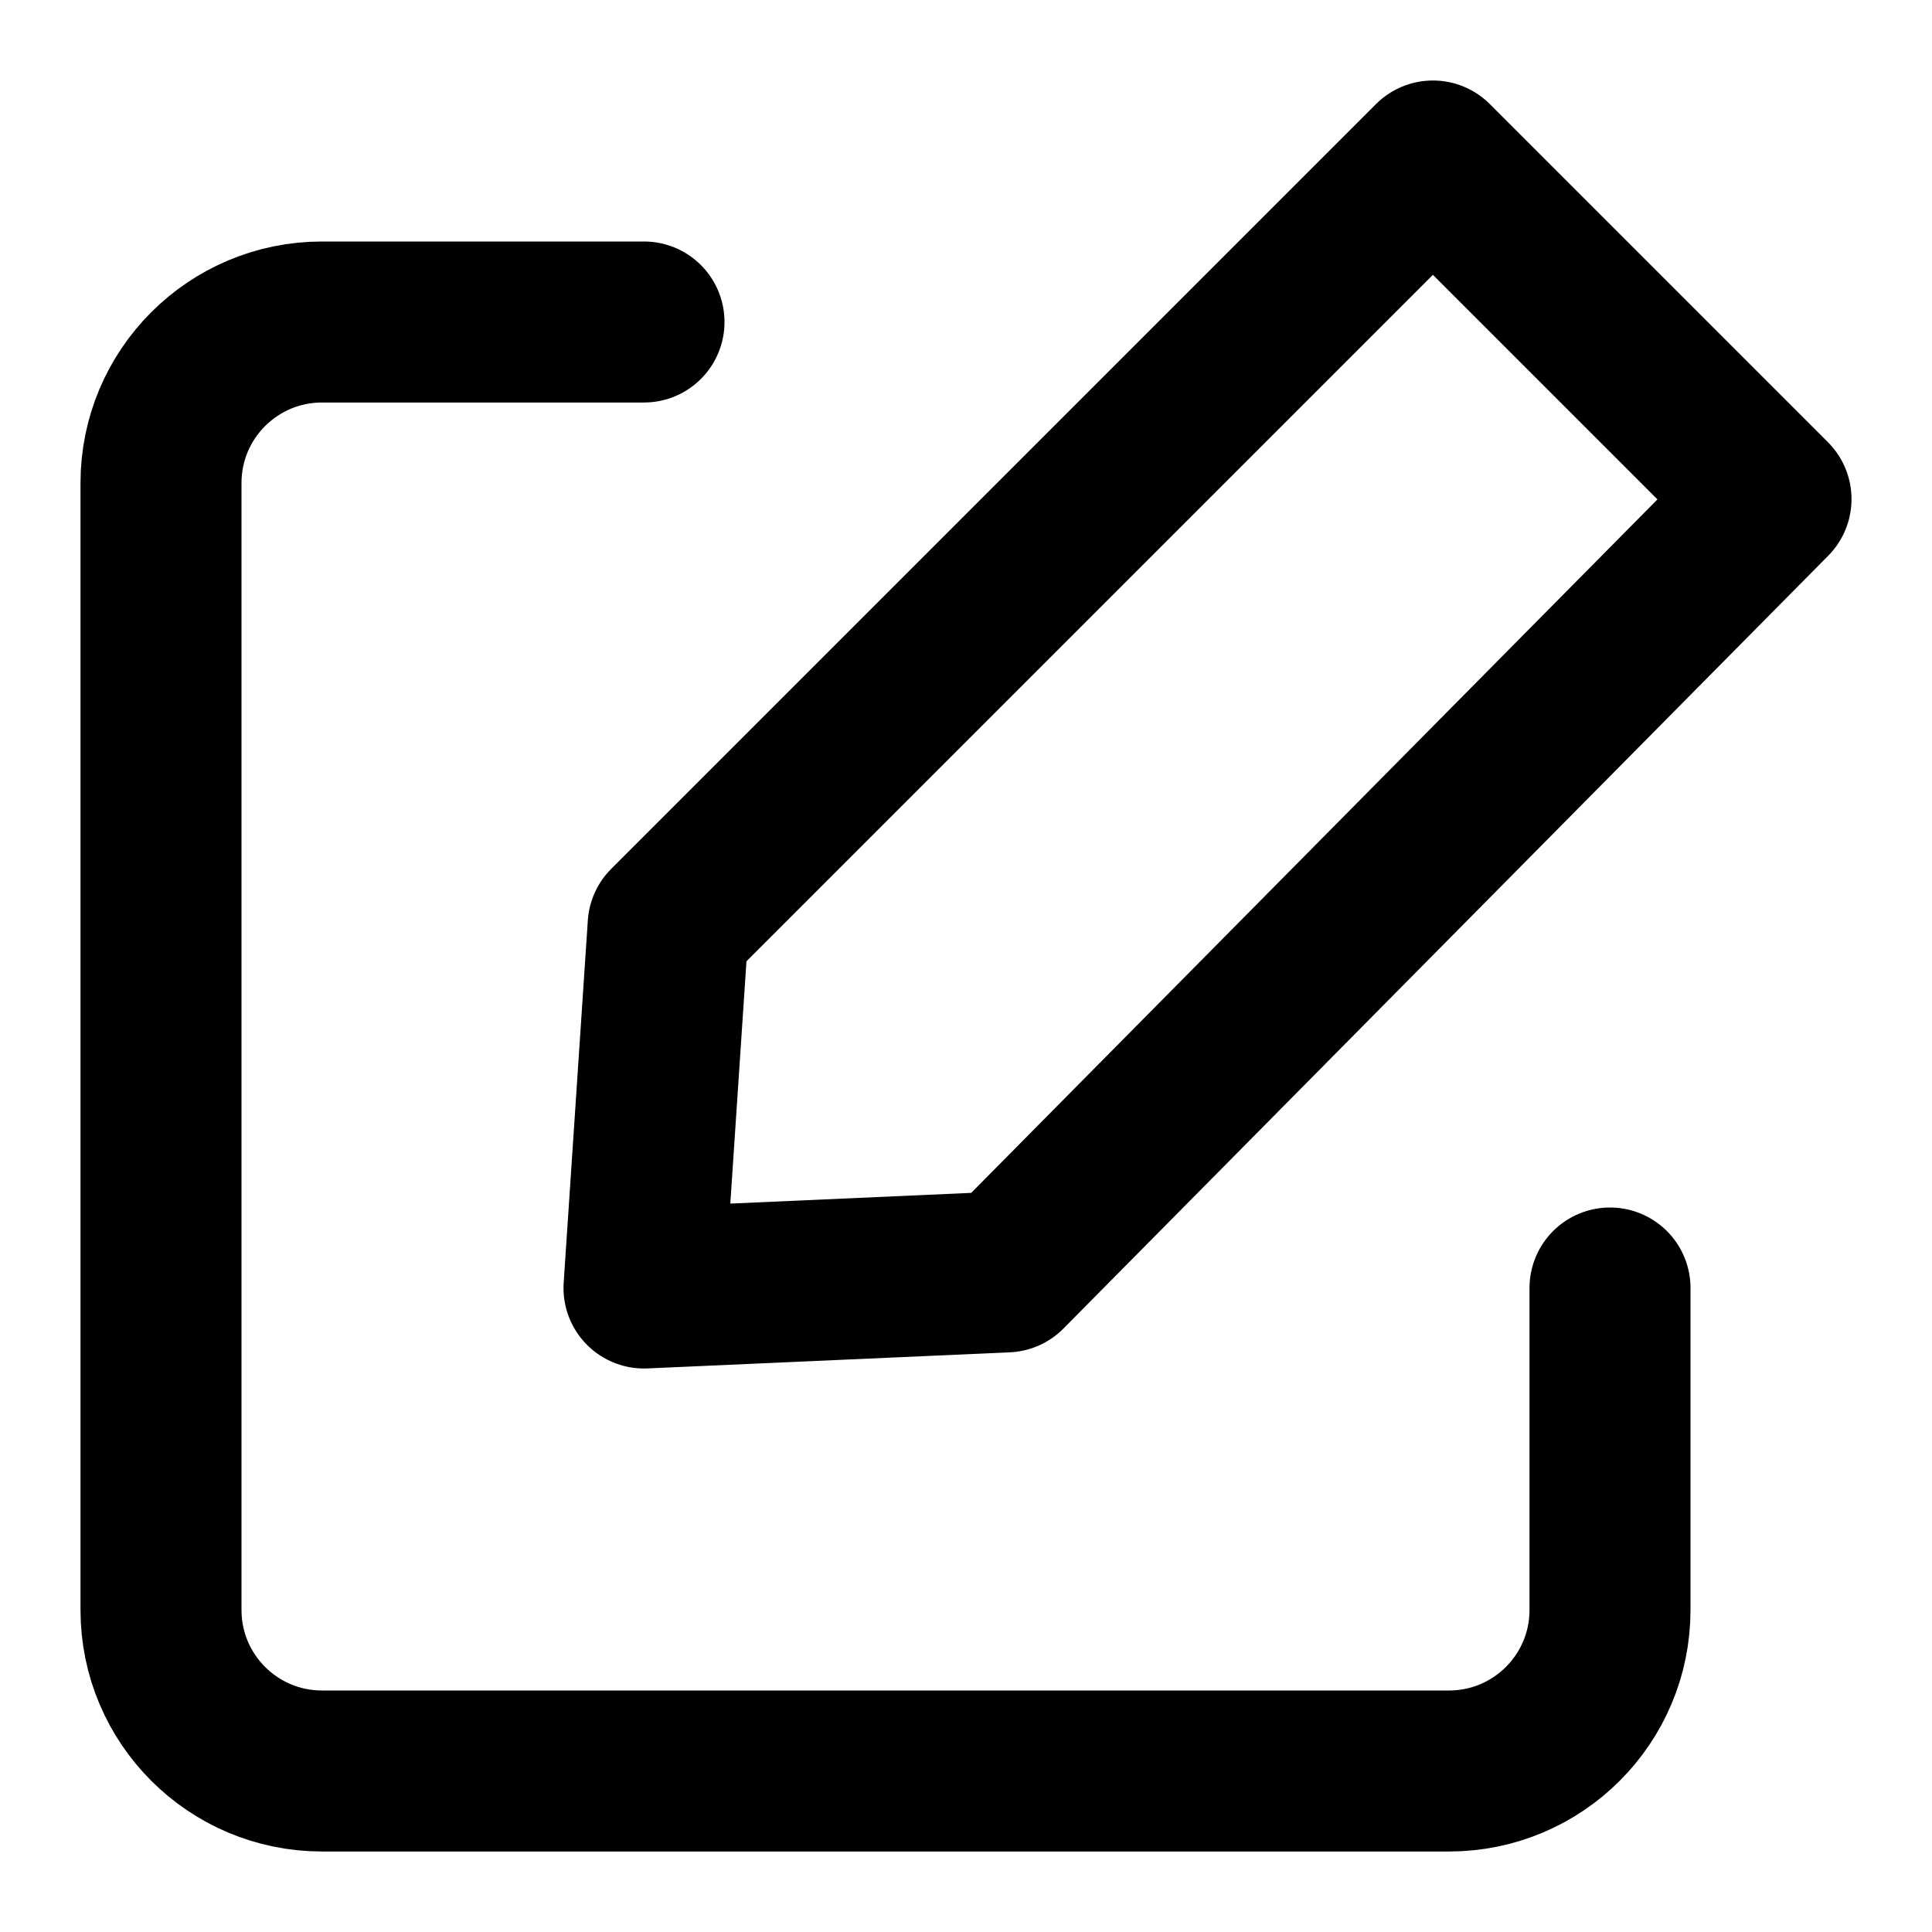
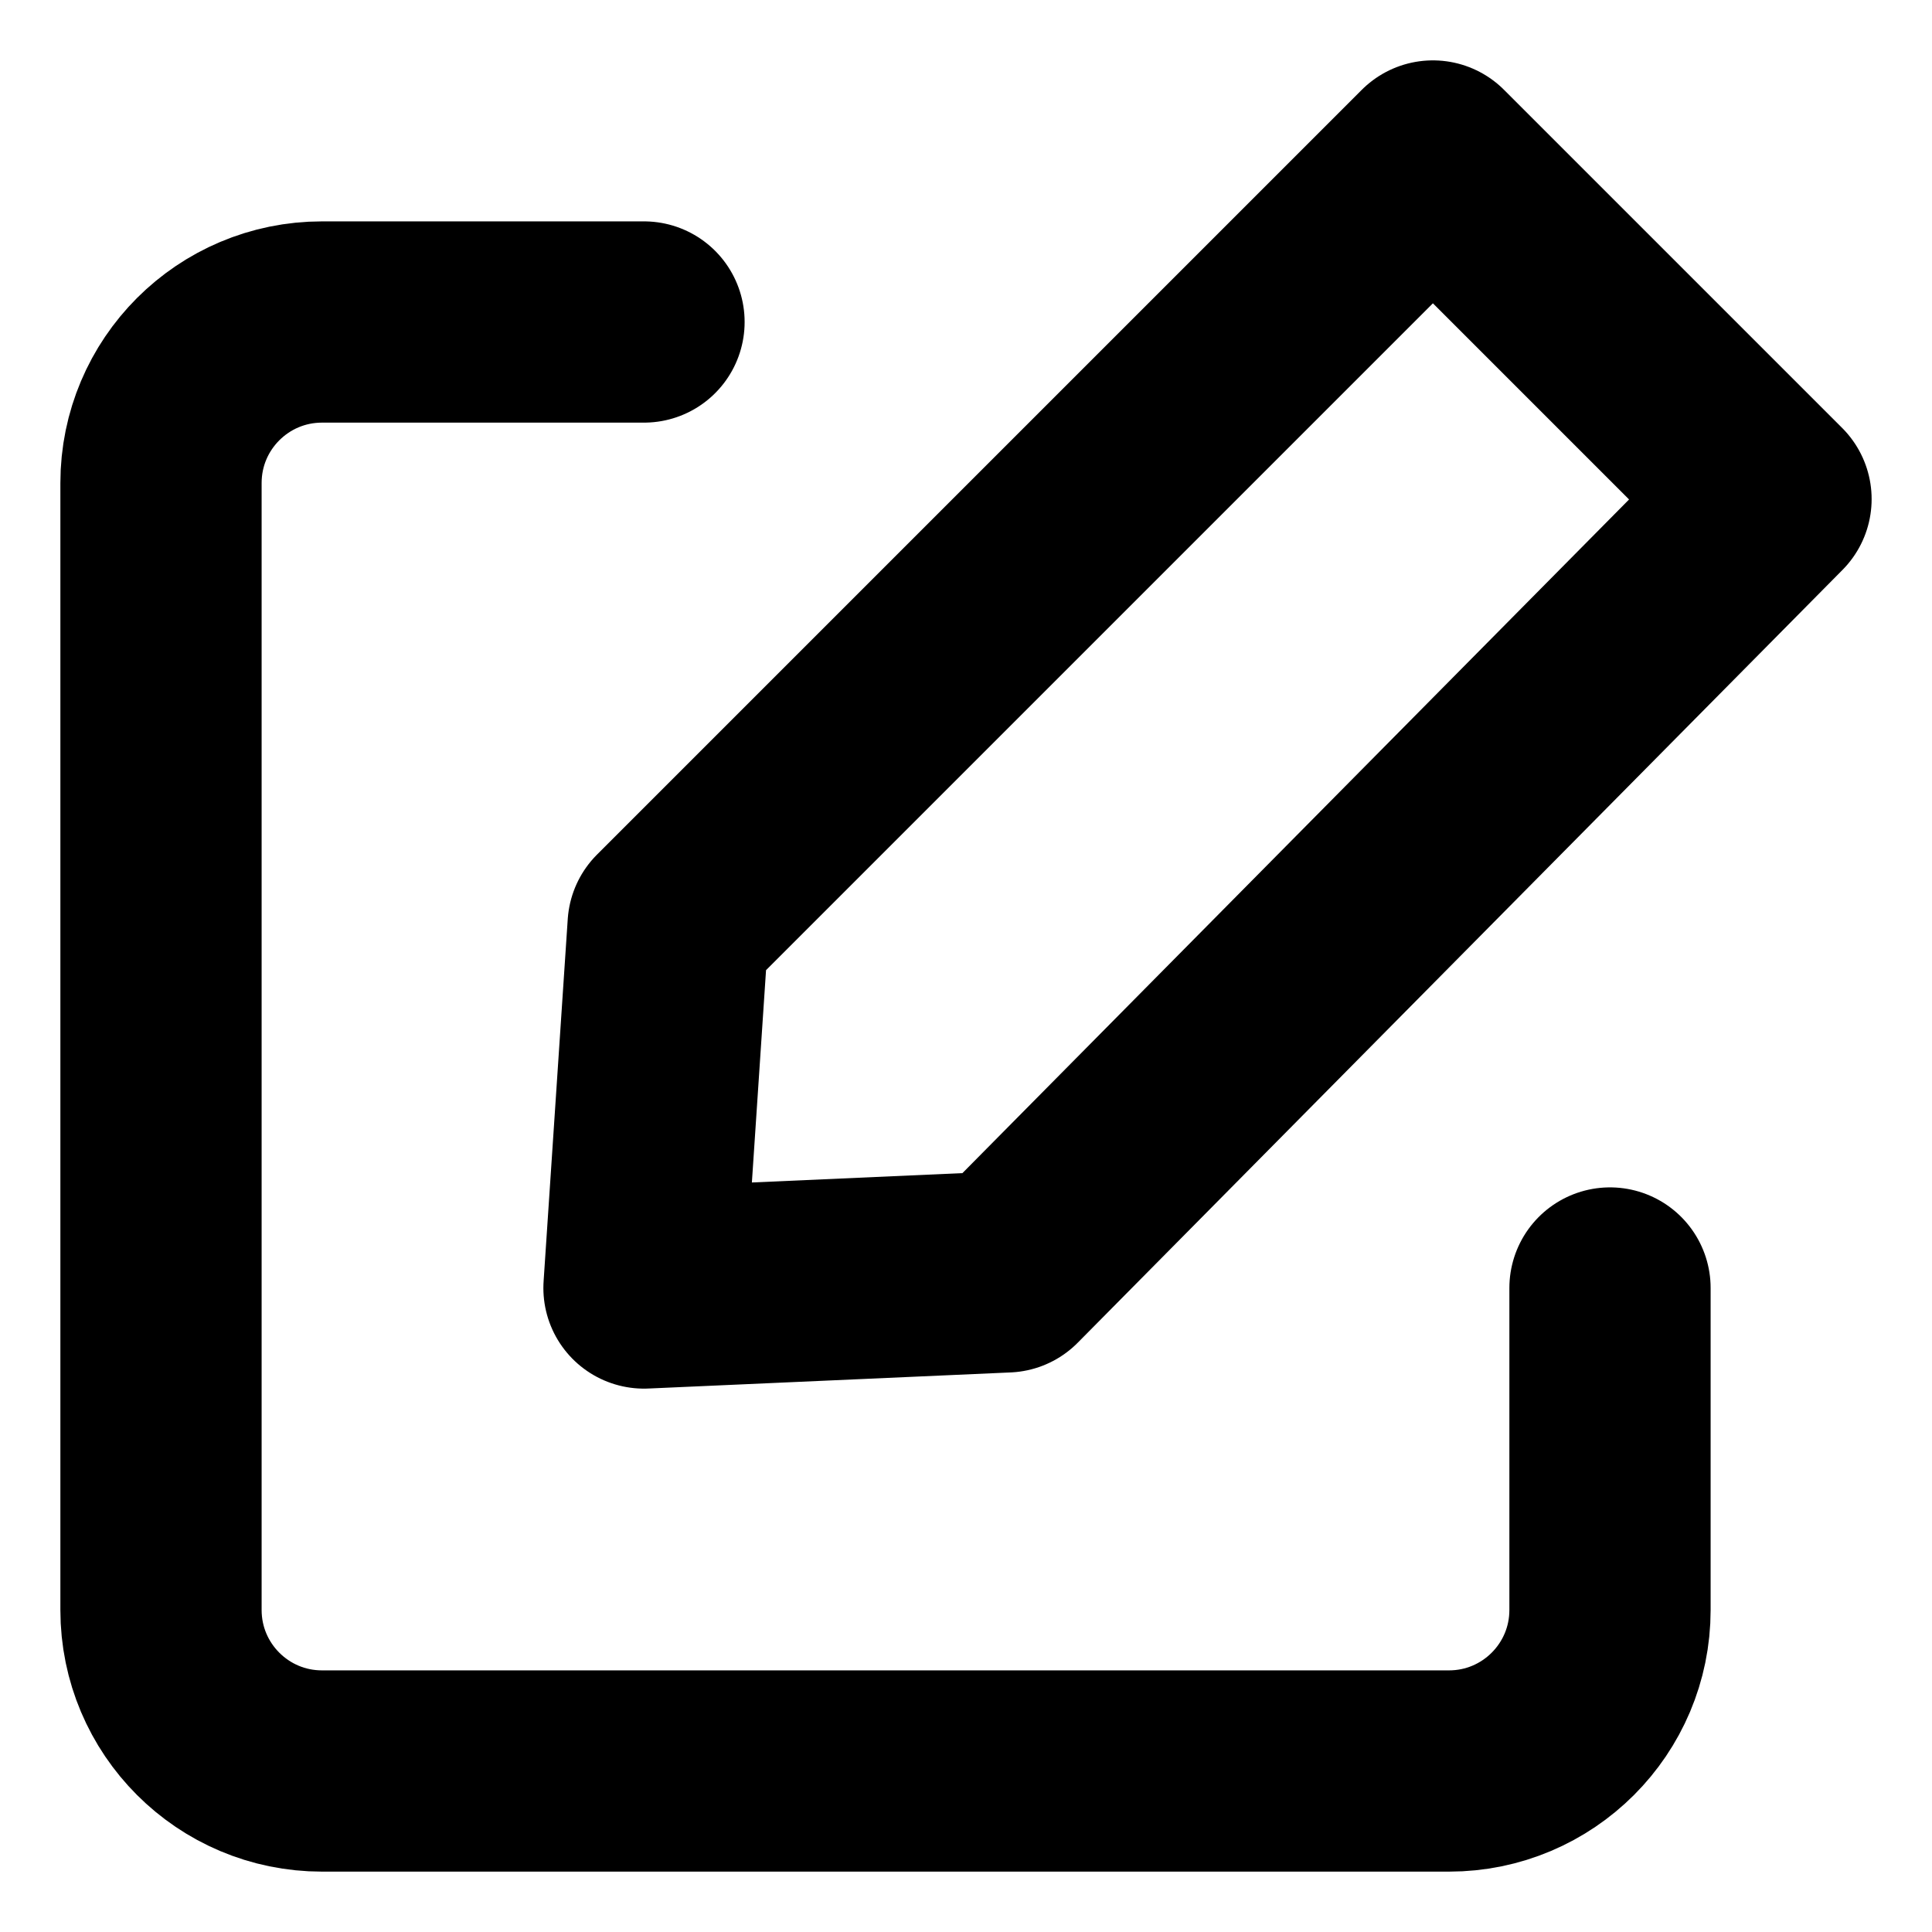
- <svg xmlns="http://www.w3.org/2000/svg" width="256px" height="256px" viewBox="0 0 24 24" fill="none" stroke="black" stroke-width="2" stroke-linecap="round" stroke-linejoin="round">
+ <svg xmlns="http://www.w3.org/2000/svg" width="256px" height="256px" viewBox="0 0 24 24" fill="none" stroke="black" stroke-width="2.5" stroke-linecap="round" stroke-linejoin="round">
  <path d="M20,16v4a2,2,0,0,1-2,2H4a2,2,0,0,1-2-2V6A2,2,0,0,1,4,4H8" />
  <polygon points="12.5 15.8 22 6.2 17.8 2 8.3 11.5 8 16 12.5 15.8" />
</svg>
